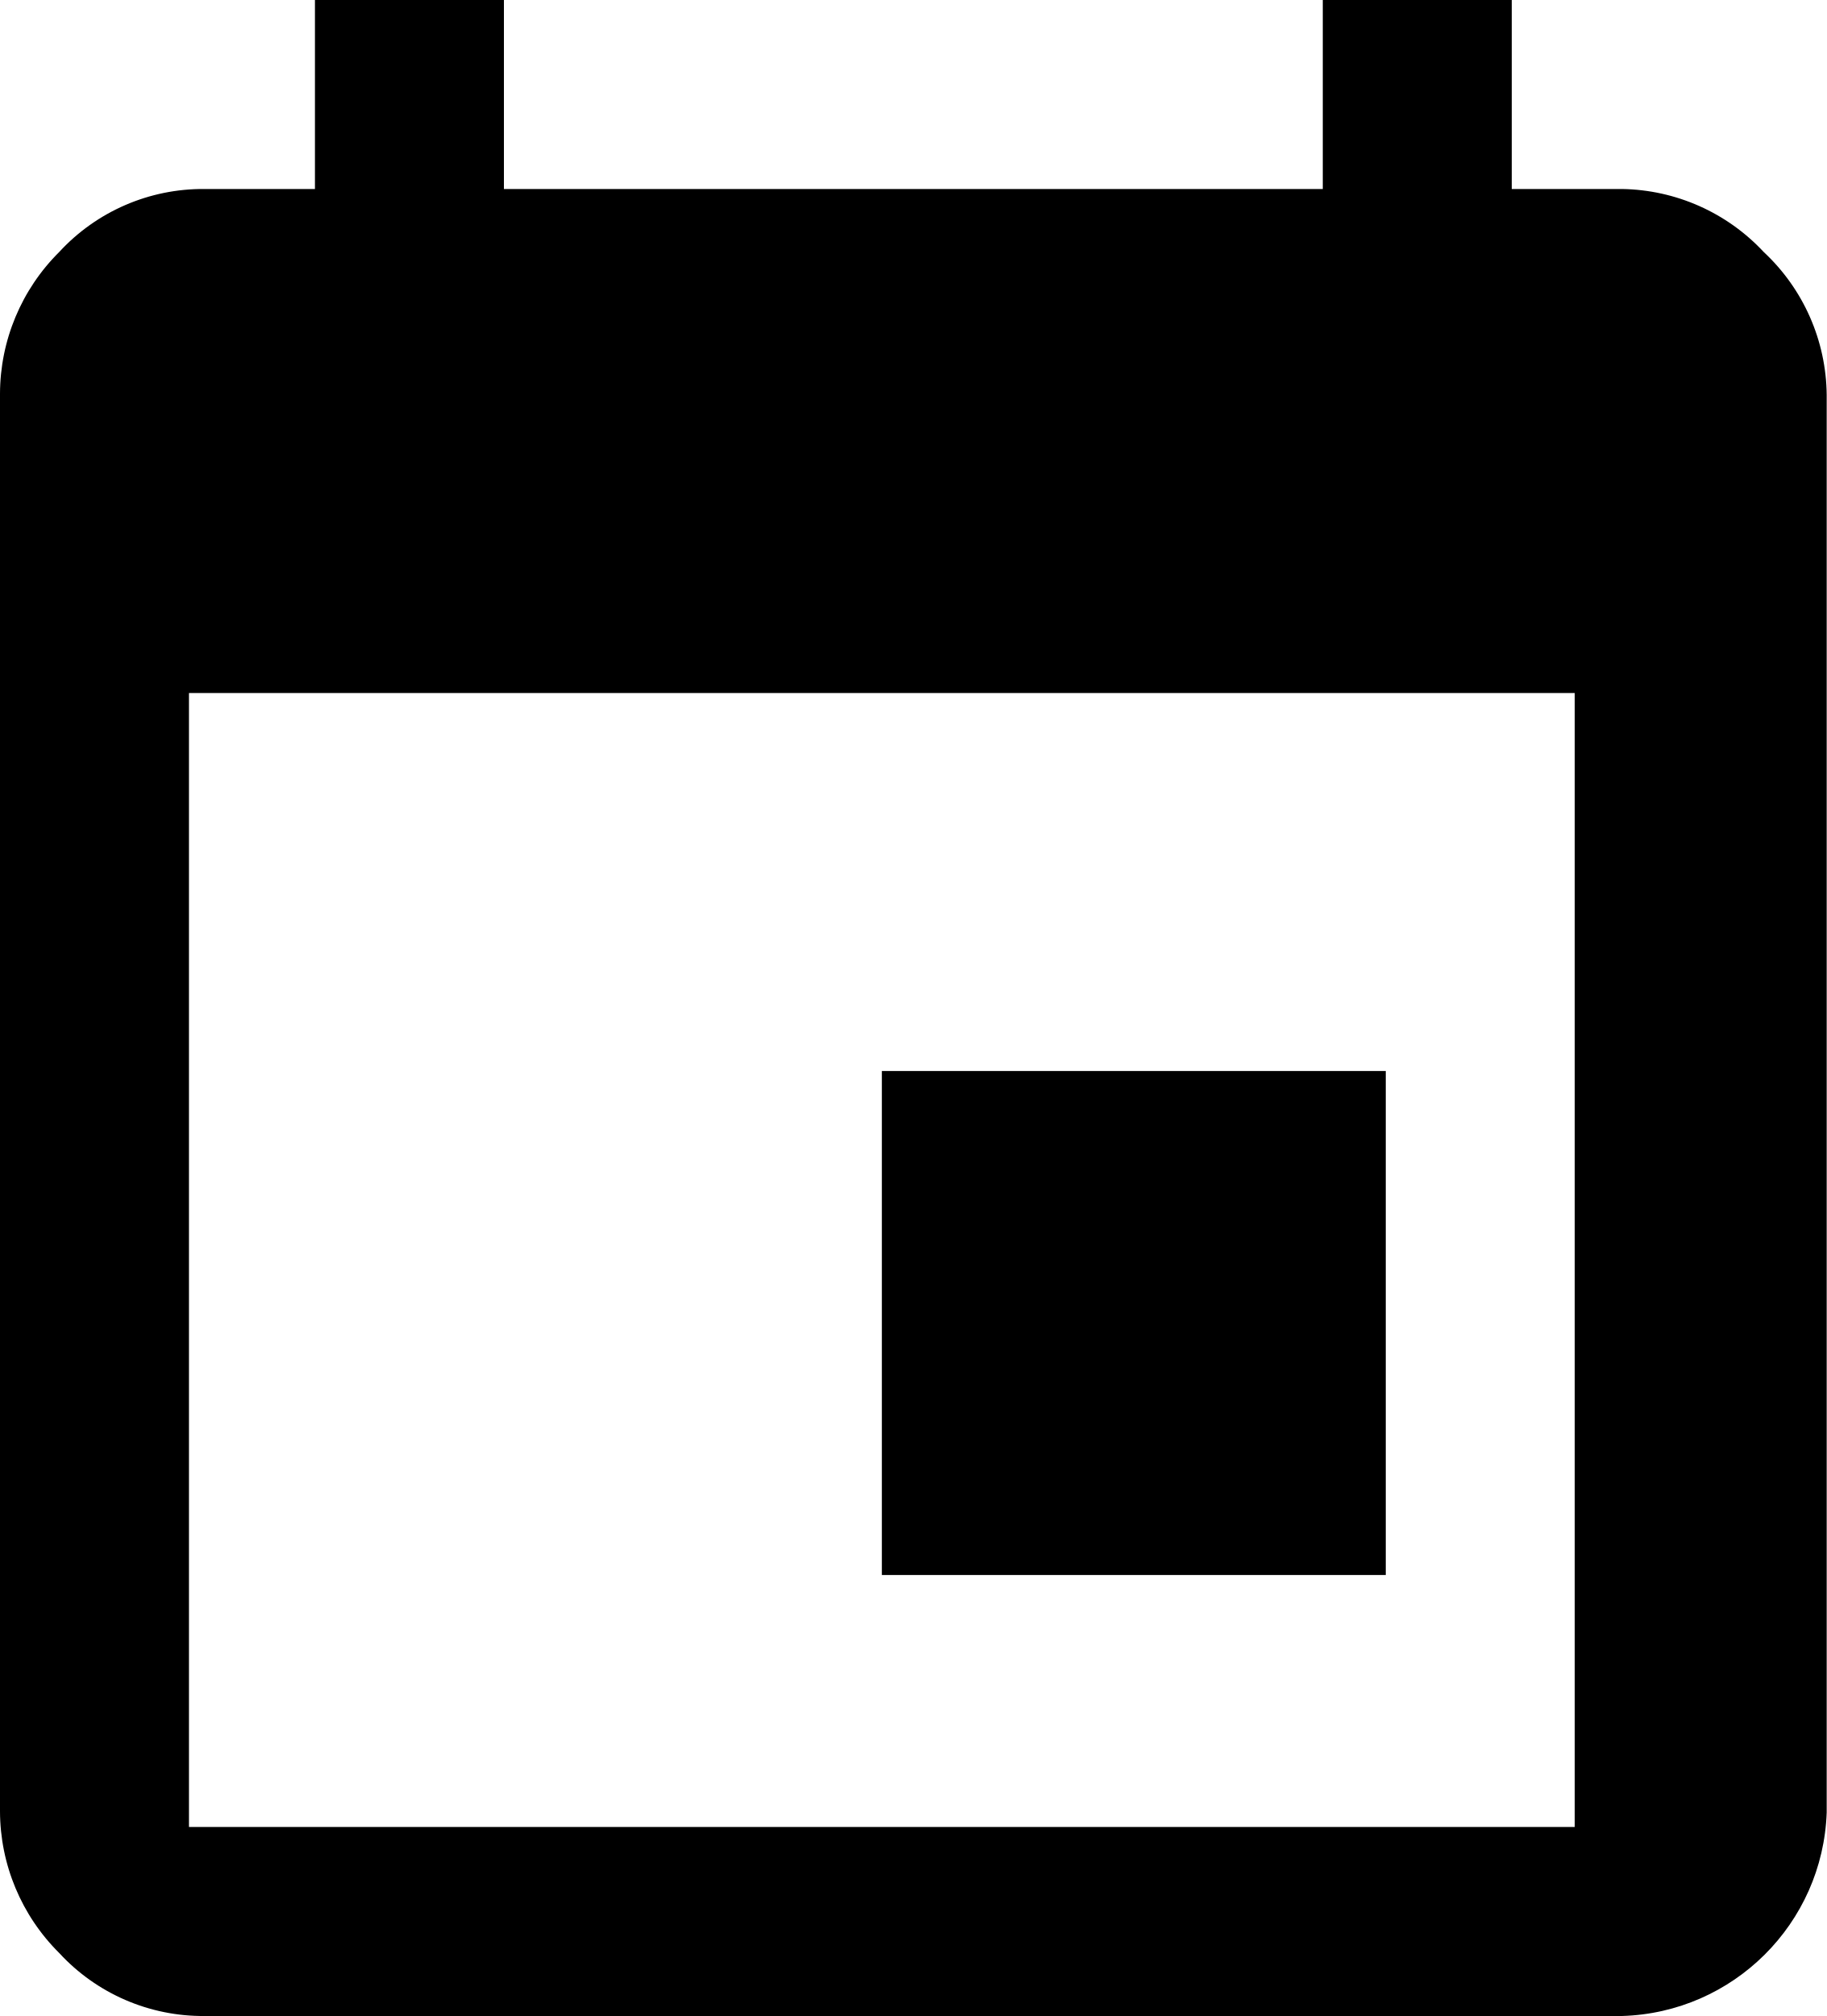
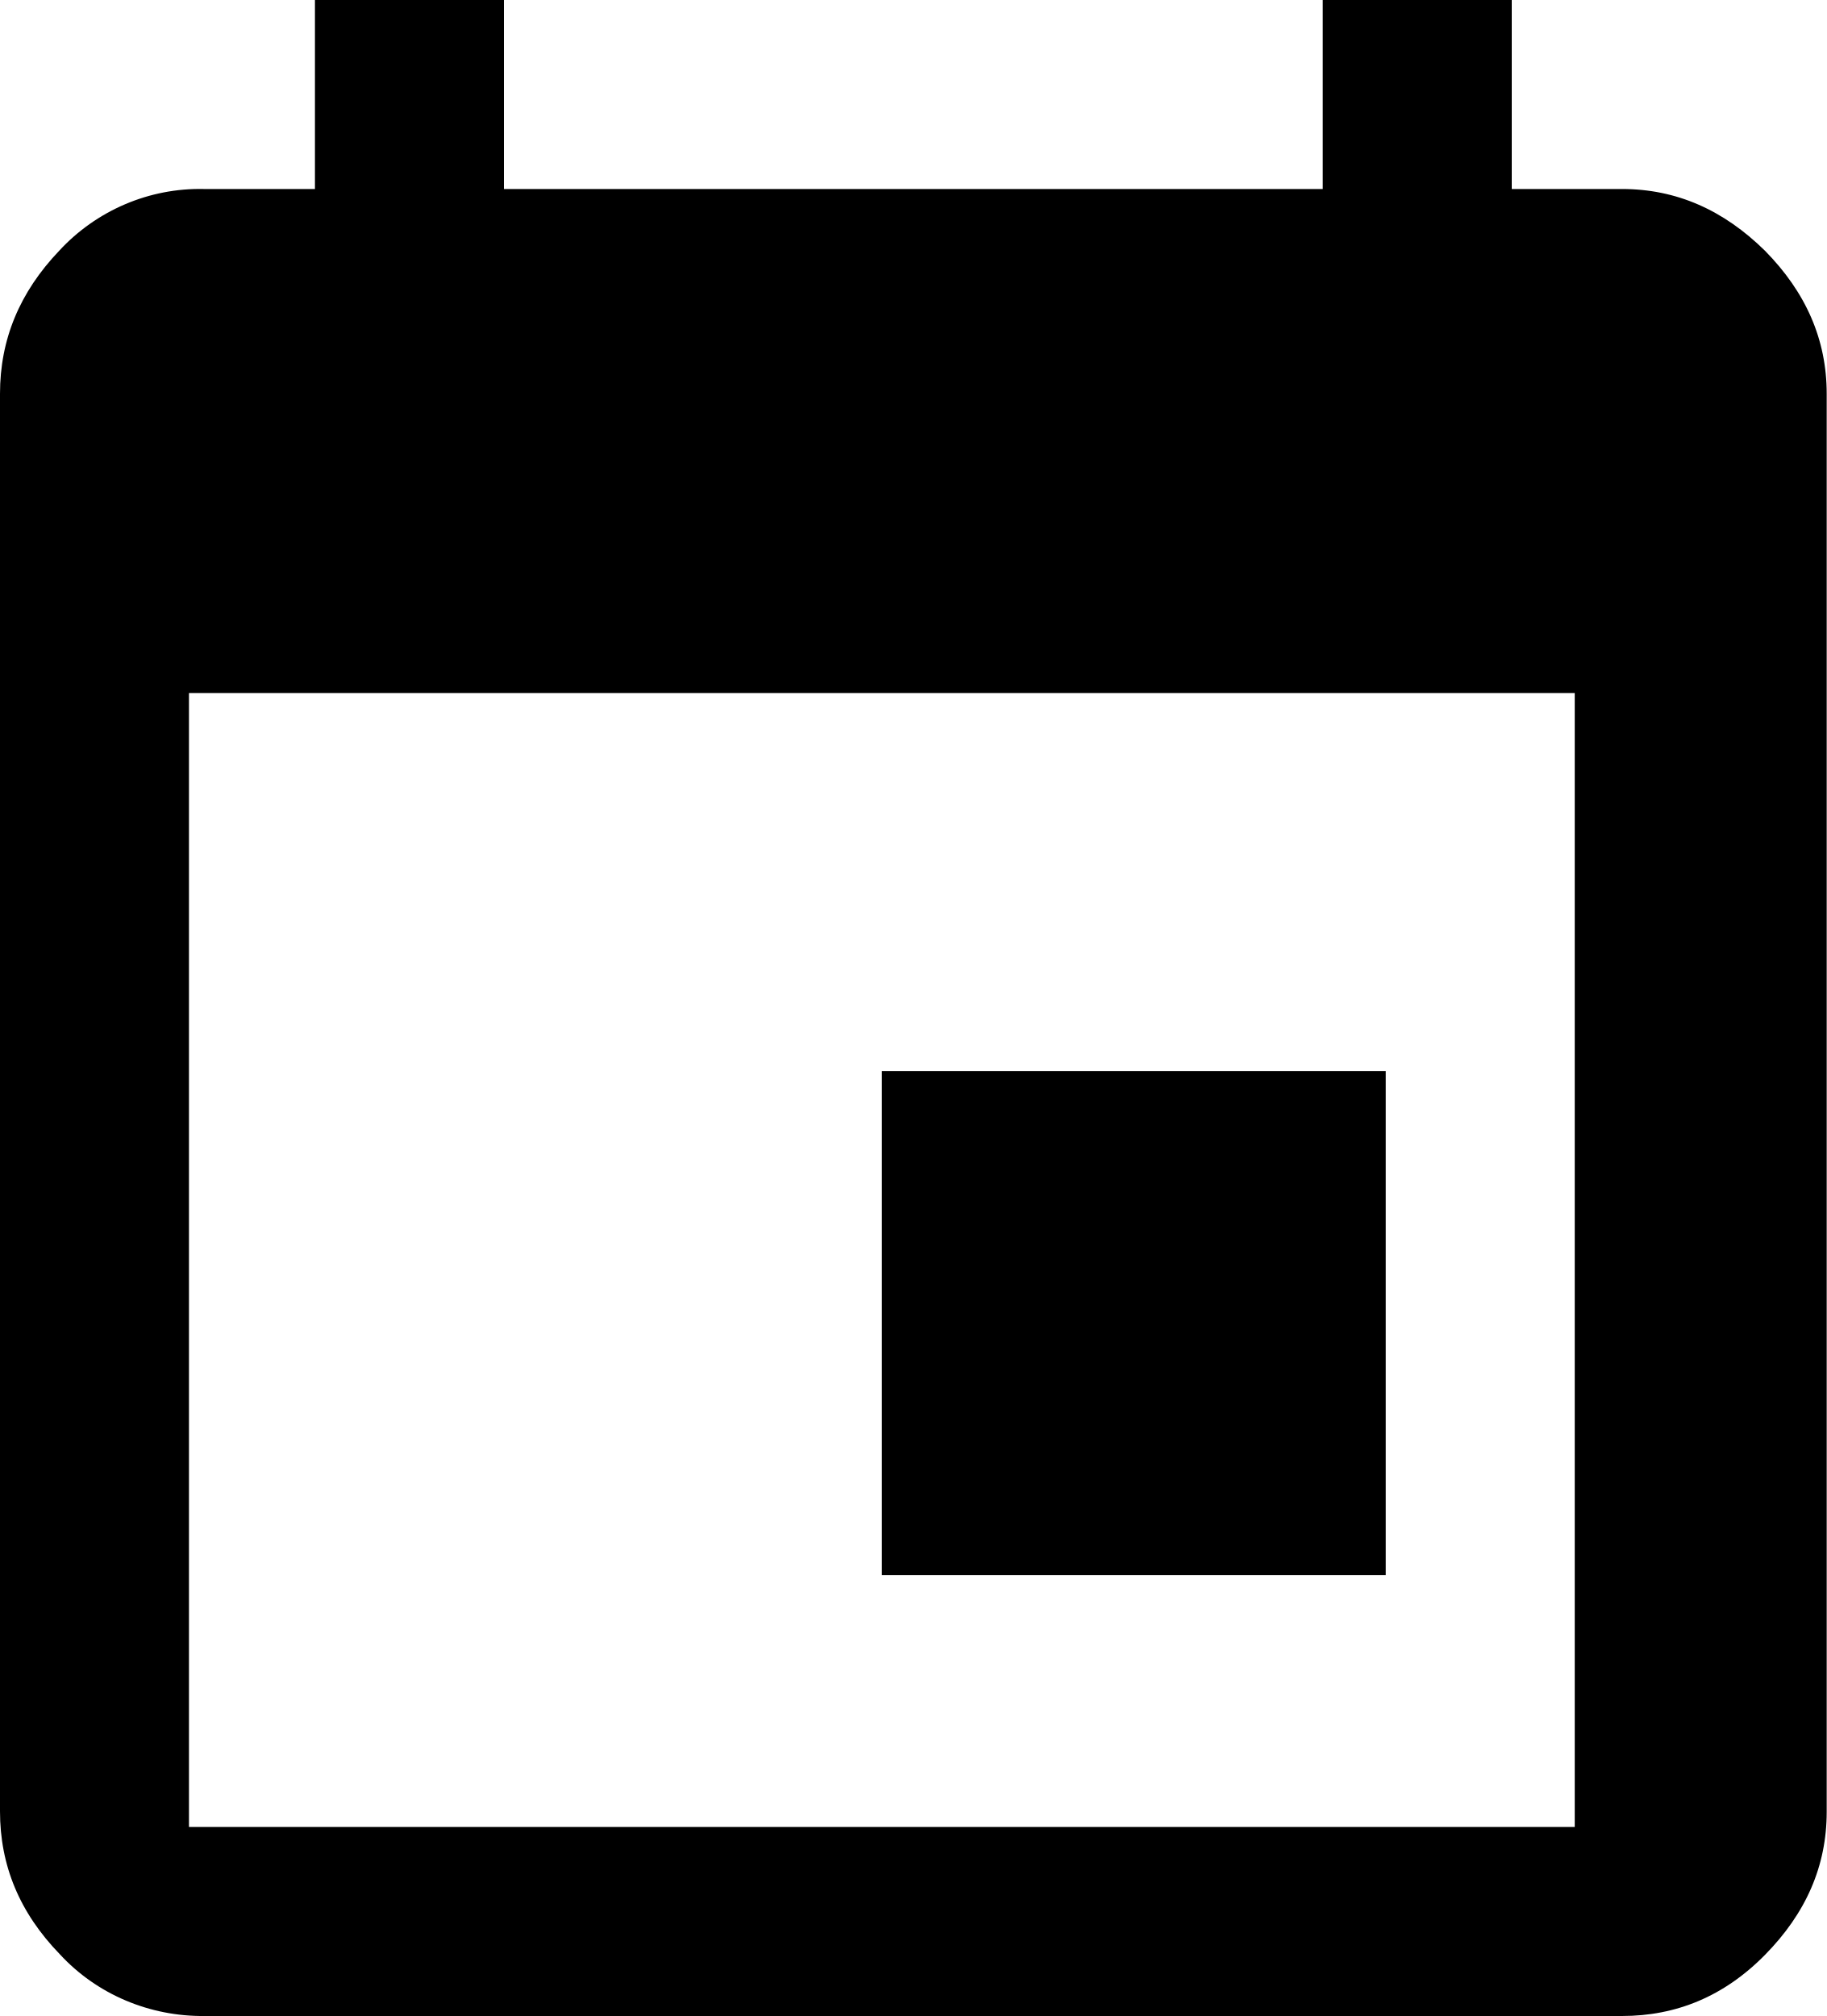
- <svg xmlns="http://www.w3.org/2000/svg" width="29" height="32" viewBox="0 0 29 32">
-   <path d="M25,29V11H3V29ZM21,0h3V3h1.75A3.14,3.14,0,0,1,28,4a3.14,3.14,0,0,1,1,2.27v22.5A3.35,3.35,0,0,1,25.75,32H3.25A3.1,3.1,0,0,1,.94,31,3.18,3.18,0,0,1,0,28.75V6.25A3.18,3.18,0,0,1,.94,4,3.1,3.1,0,0,1,3.25,3H5V0H8V3H21Zm1,17v8H14V17Z" />
+ <svg xmlns="http://www.w3.org/2000/svg" version="1.1" id="Layer_1" x="0px" y="0px" width="29px" height="32px" viewBox="0 0 29 32" enable-background="new 0 0 29 32" xml:space="preserve">
+   <path d="M25,29V11H3v18L25,29L25,29z M21,0h3v3h1.75c0.86,0,1.61,0.33,2.27,0.98C28.67,4.64,29,5.39,29,6.25v22.51  c0,0.86-0.33,1.61-0.98,2.27S26.61,32,25.75,32H3.25c-0.87,0.01-1.71-0.34-2.3-0.98C0.31,30.36,0,29.61,0,28.75V6.25  c0-0.86,0.31-1.61,0.94-2.27c0.59-0.64,1.43-1,2.3-0.98H5V0h3v3h13C21,3,21,0,21,0z M22,17v8h-8v-8H22L22,17z" />
</svg>
